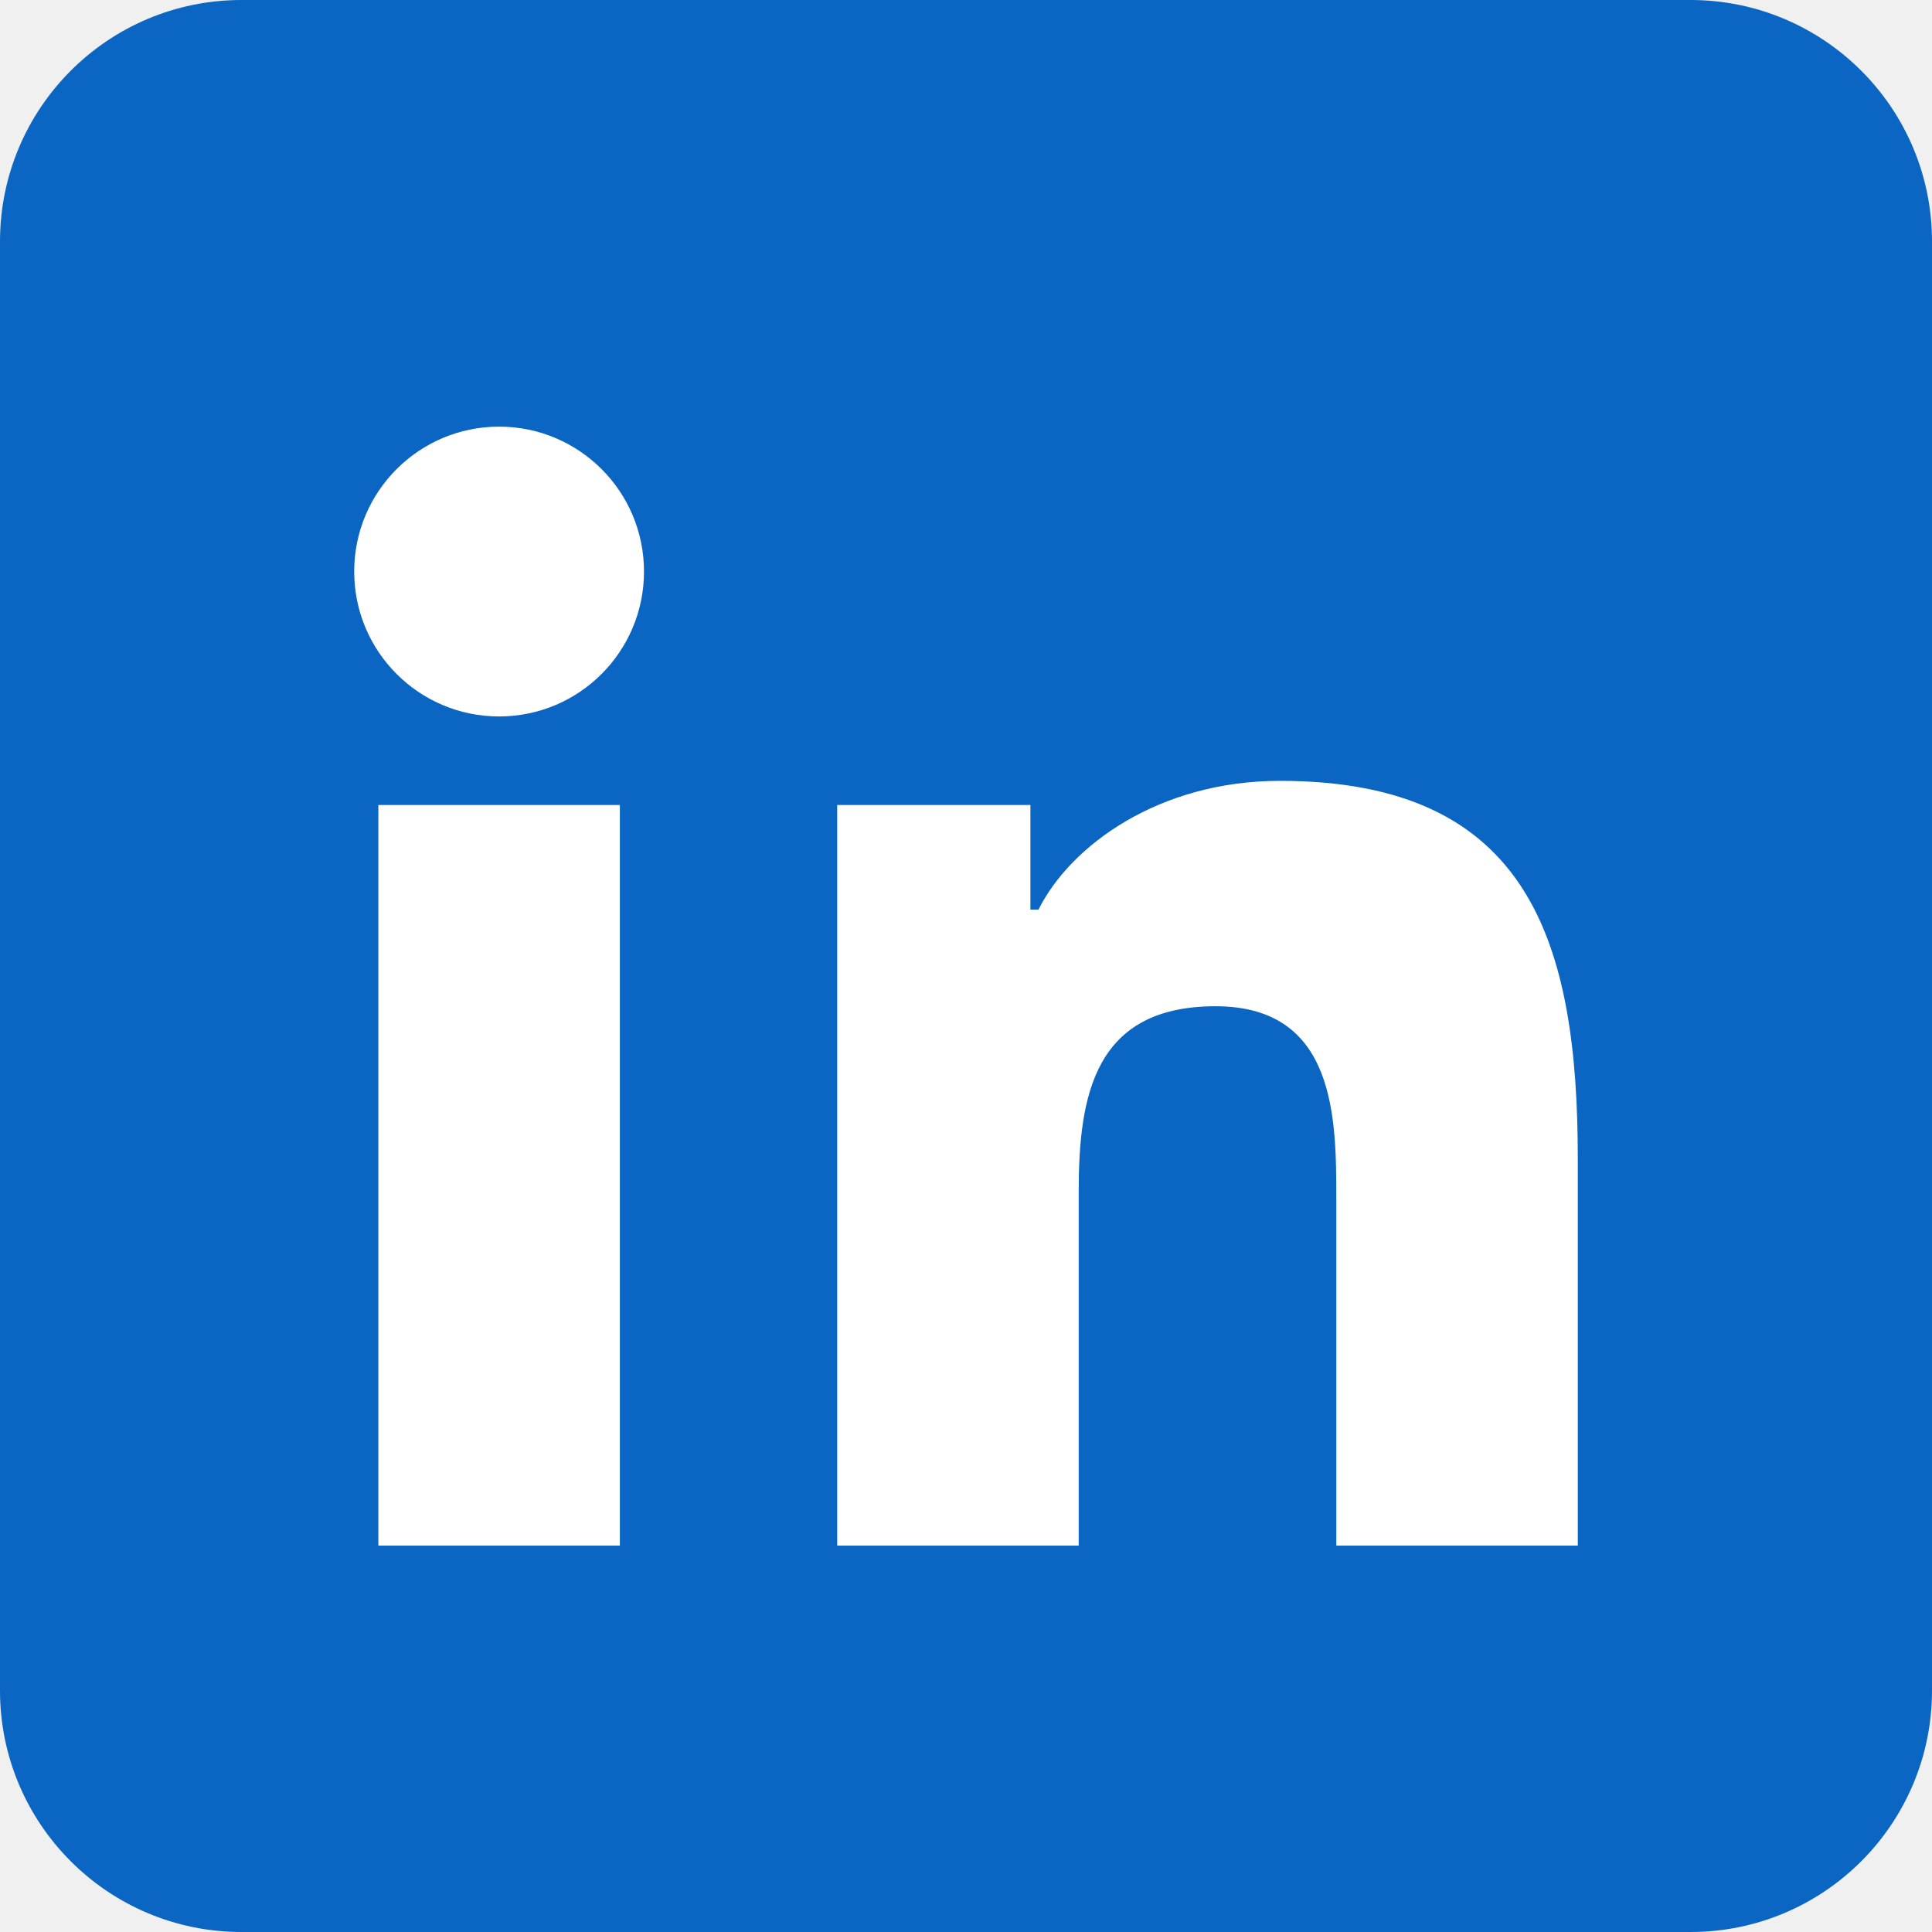
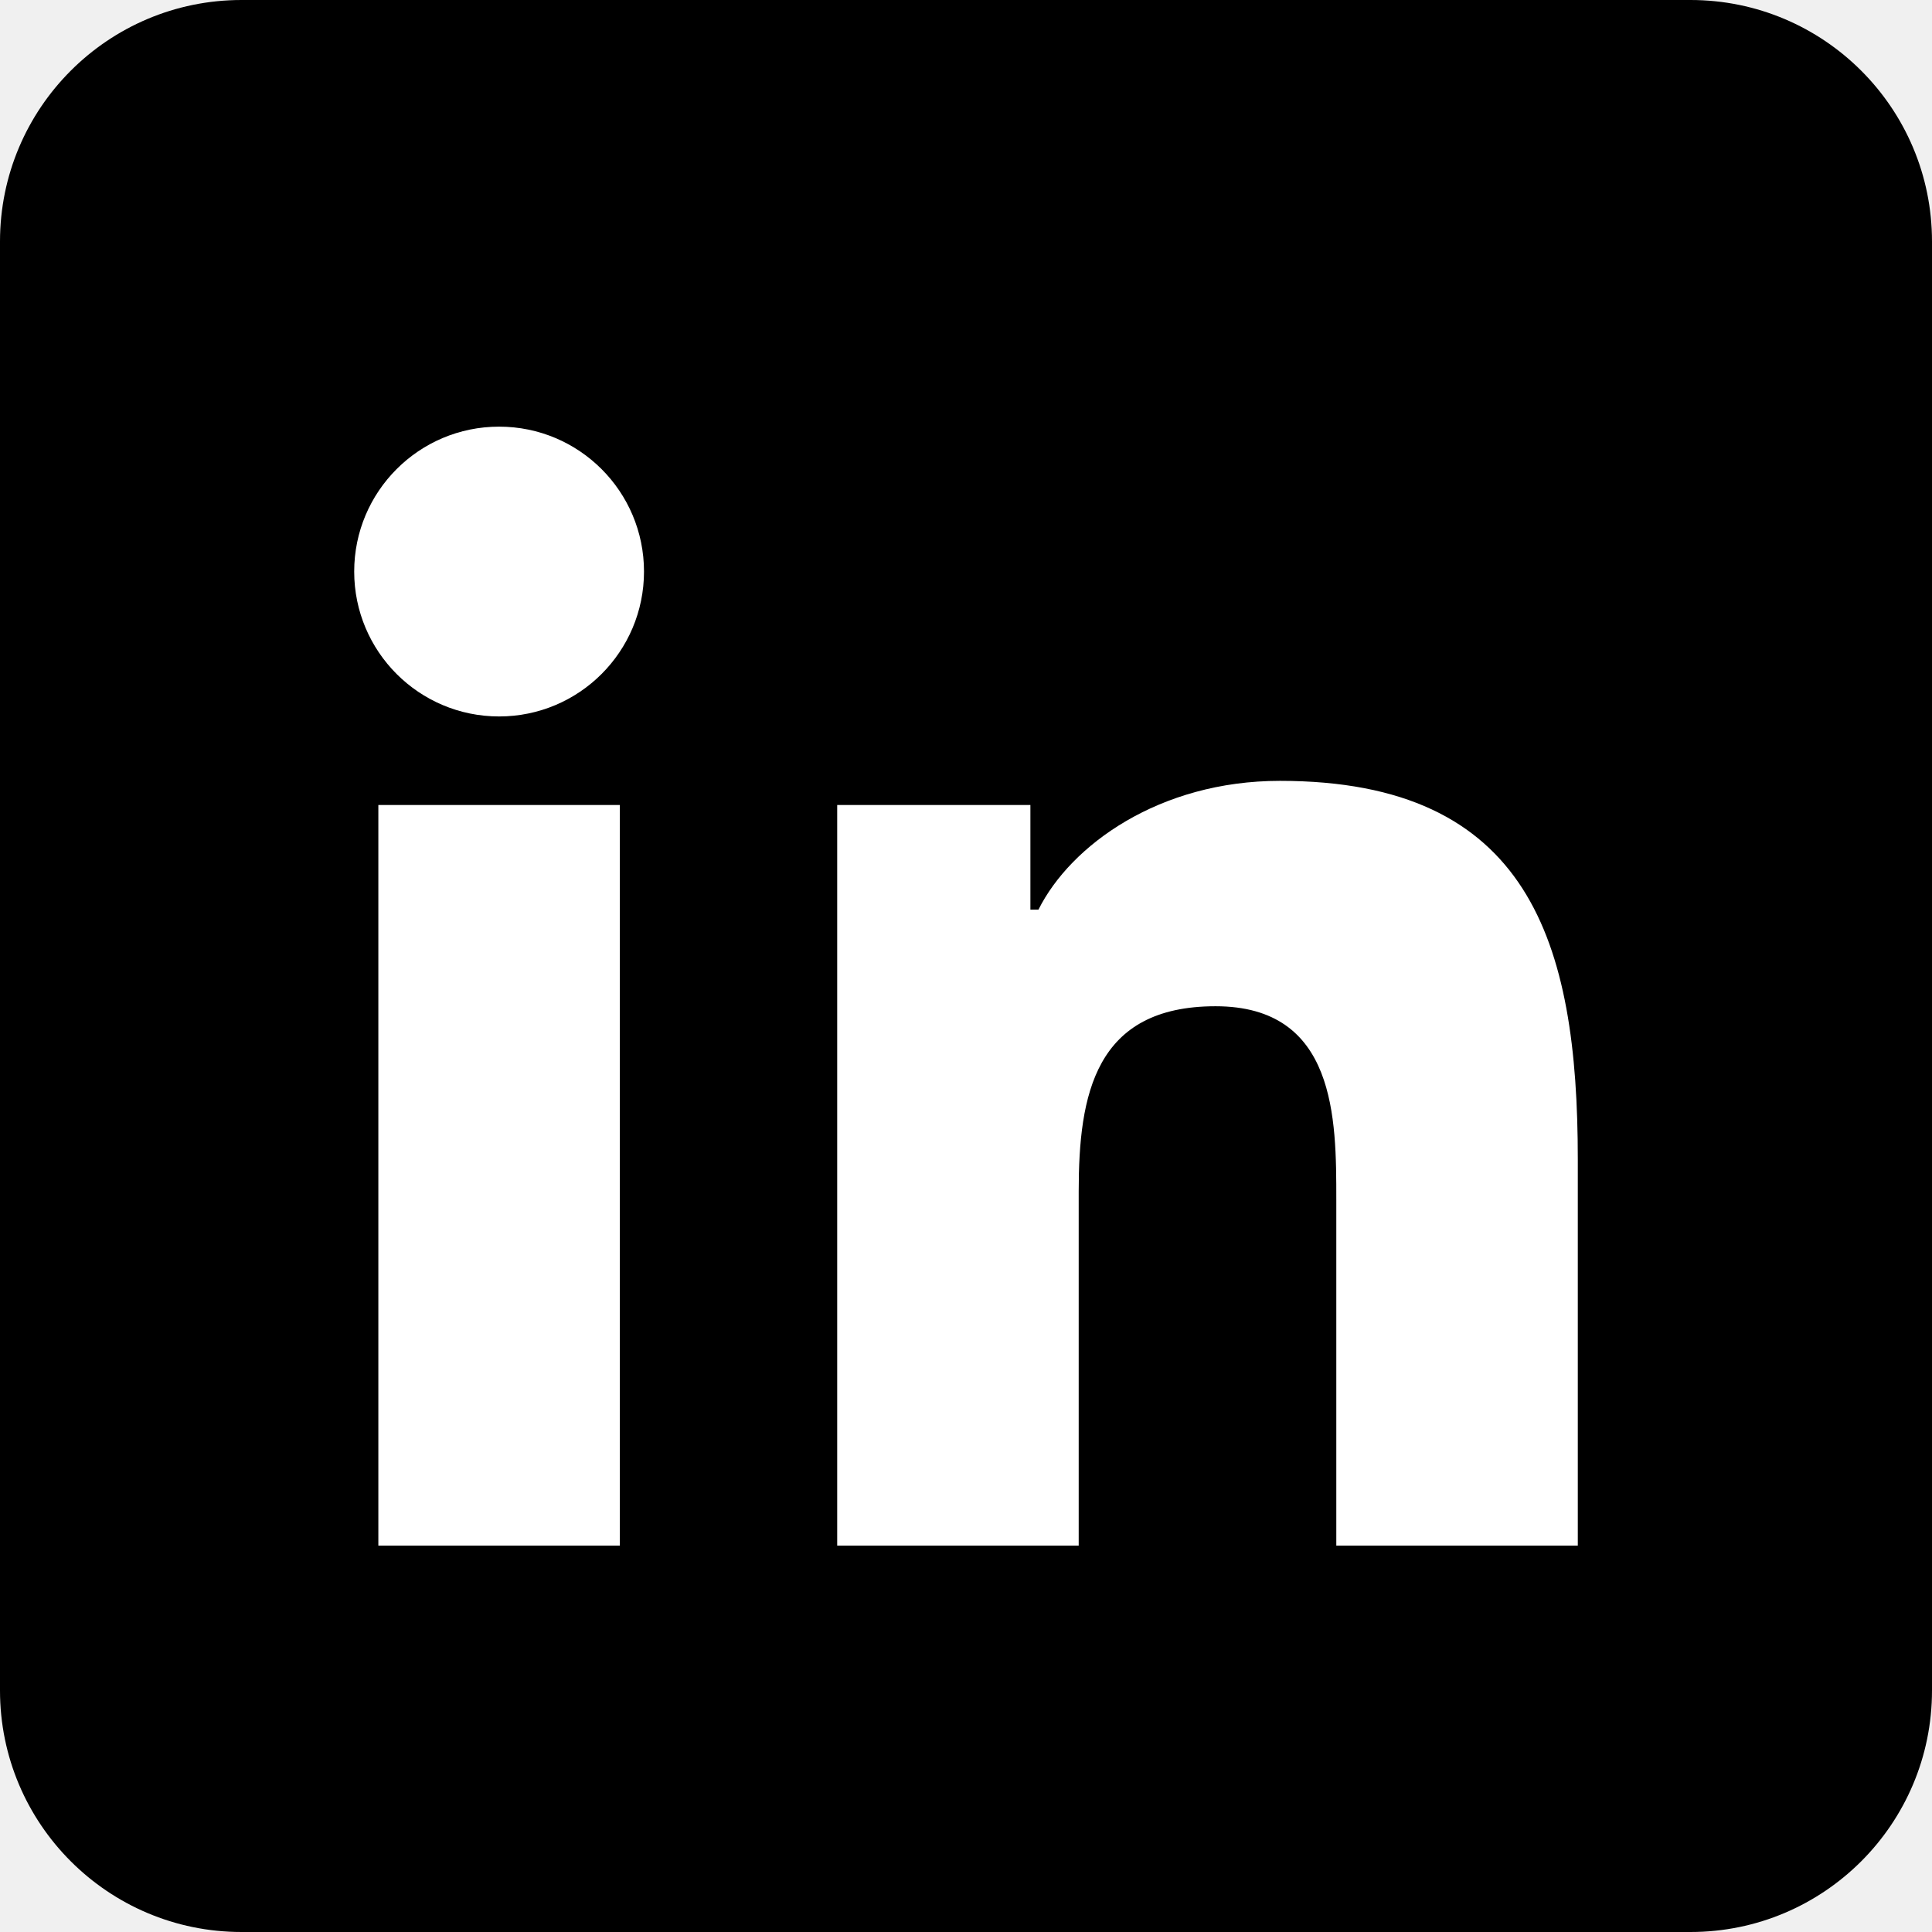
<svg xmlns="http://www.w3.org/2000/svg" viewBox="0 0 24 24" role="img" aria-labelledby="linkedin-title">
-   <rect width="24" height="24" rx="3" fill="#0A66C2" />
+   <rect width="24" height="24" rx="3" fill="#000" />
  <circle cx="6.2" cy="7.1" r="1.8" fill="#fff" />
  <path fill="#fff" d="M4.7 10h3v9.2h-3V10zm5.2 0h2.9v1.3h.1c.4-.8 1.5-1.6 3-1.6 3.1 0 3.7 2 3.7 4.7v4.8h-3v-4.3c0-1 0-2.4-1.5-2.4s-1.7 1.1-1.7 2.3v4.4h-3V10z" />
</svg>
